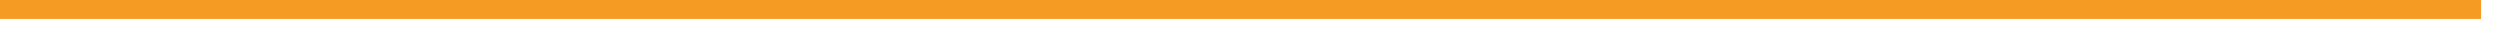
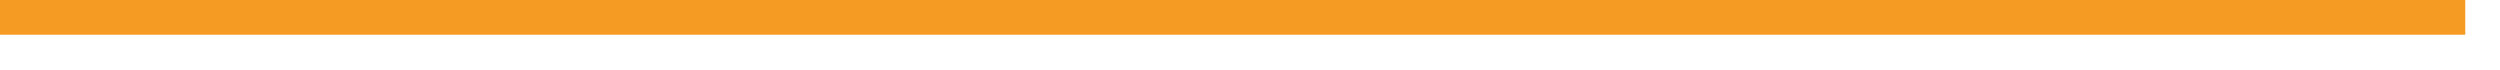
- <svg xmlns="http://www.w3.org/2000/svg" version="1.1" width="132px" height="2px">
-   <g transform="matrix(1 0 0 1 -341 -608 )">
-     <path d="M 341 608.5  L 472 608.5  " stroke-width="1" stroke="#f59a23" fill="none" />
+ <svg xmlns="http://www.w3.org/2000/svg" version="1.1" width="72px" height="2px">
+   <g transform="matrix(1 0 0 1 -228 -669 )">
+     <path d="M 228 669.5  L 299 669.5  " stroke-width="1" stroke="#f59a23" fill="none" />
  </g>
</svg>
